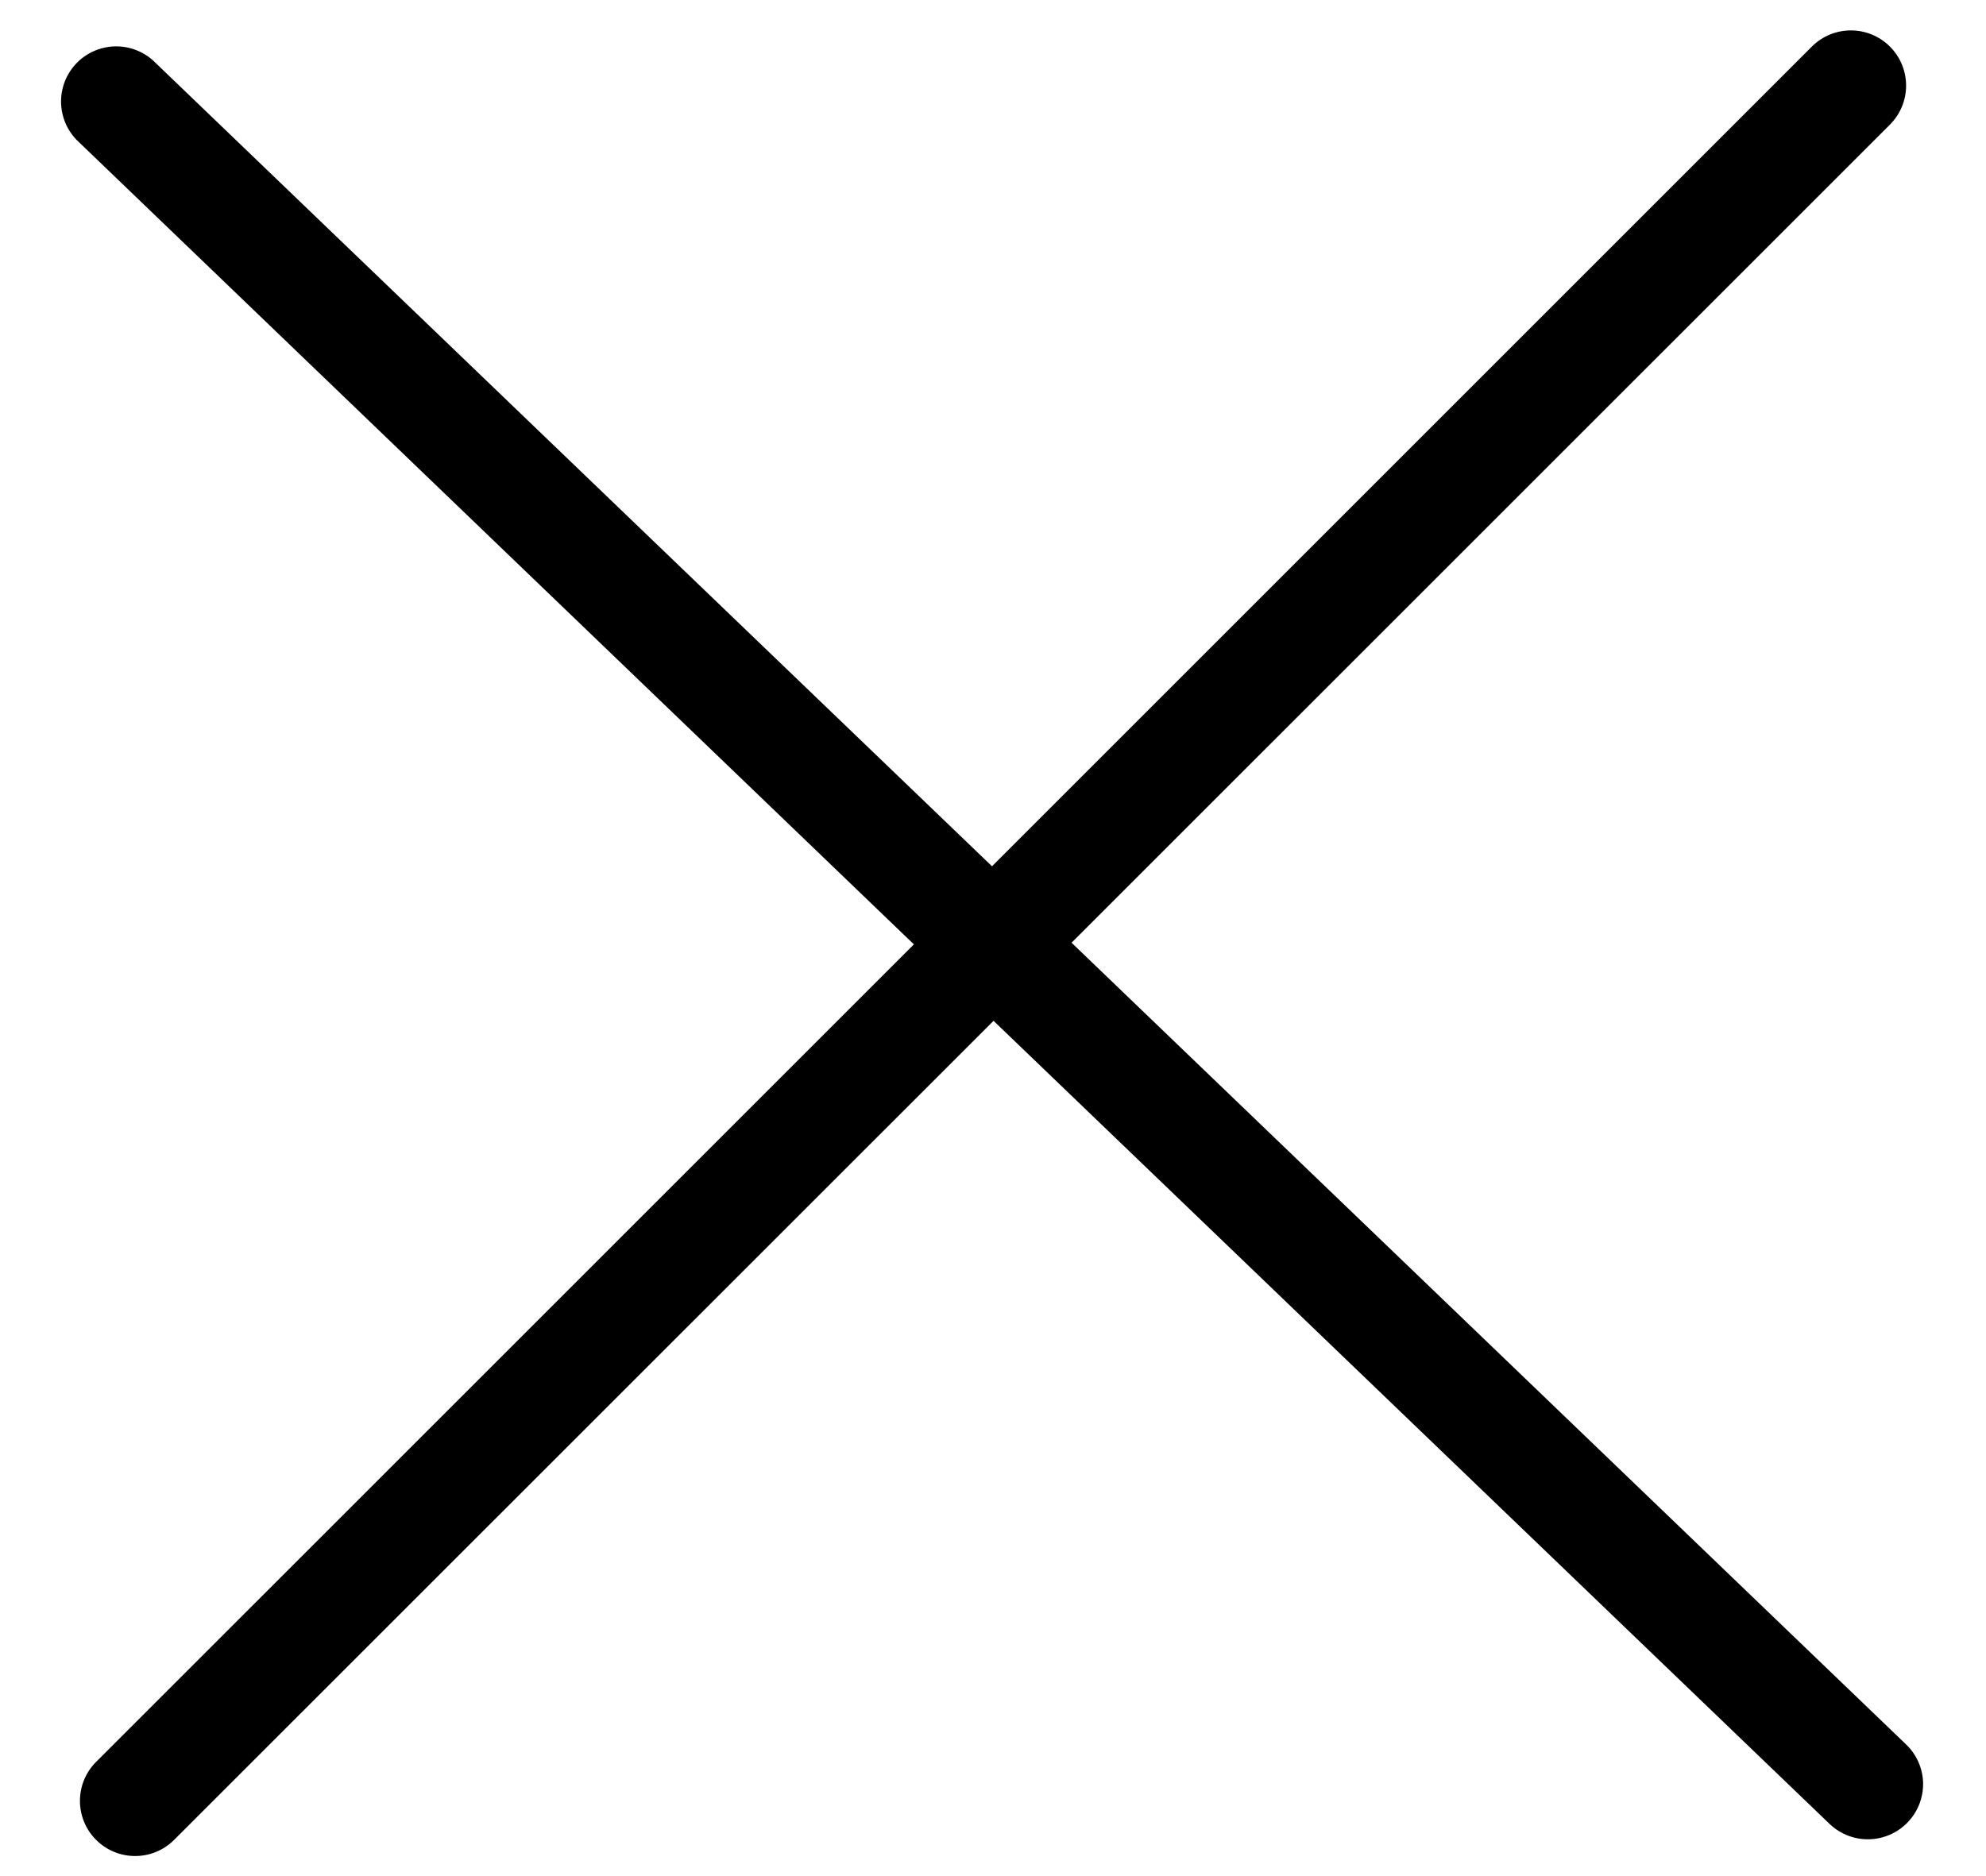
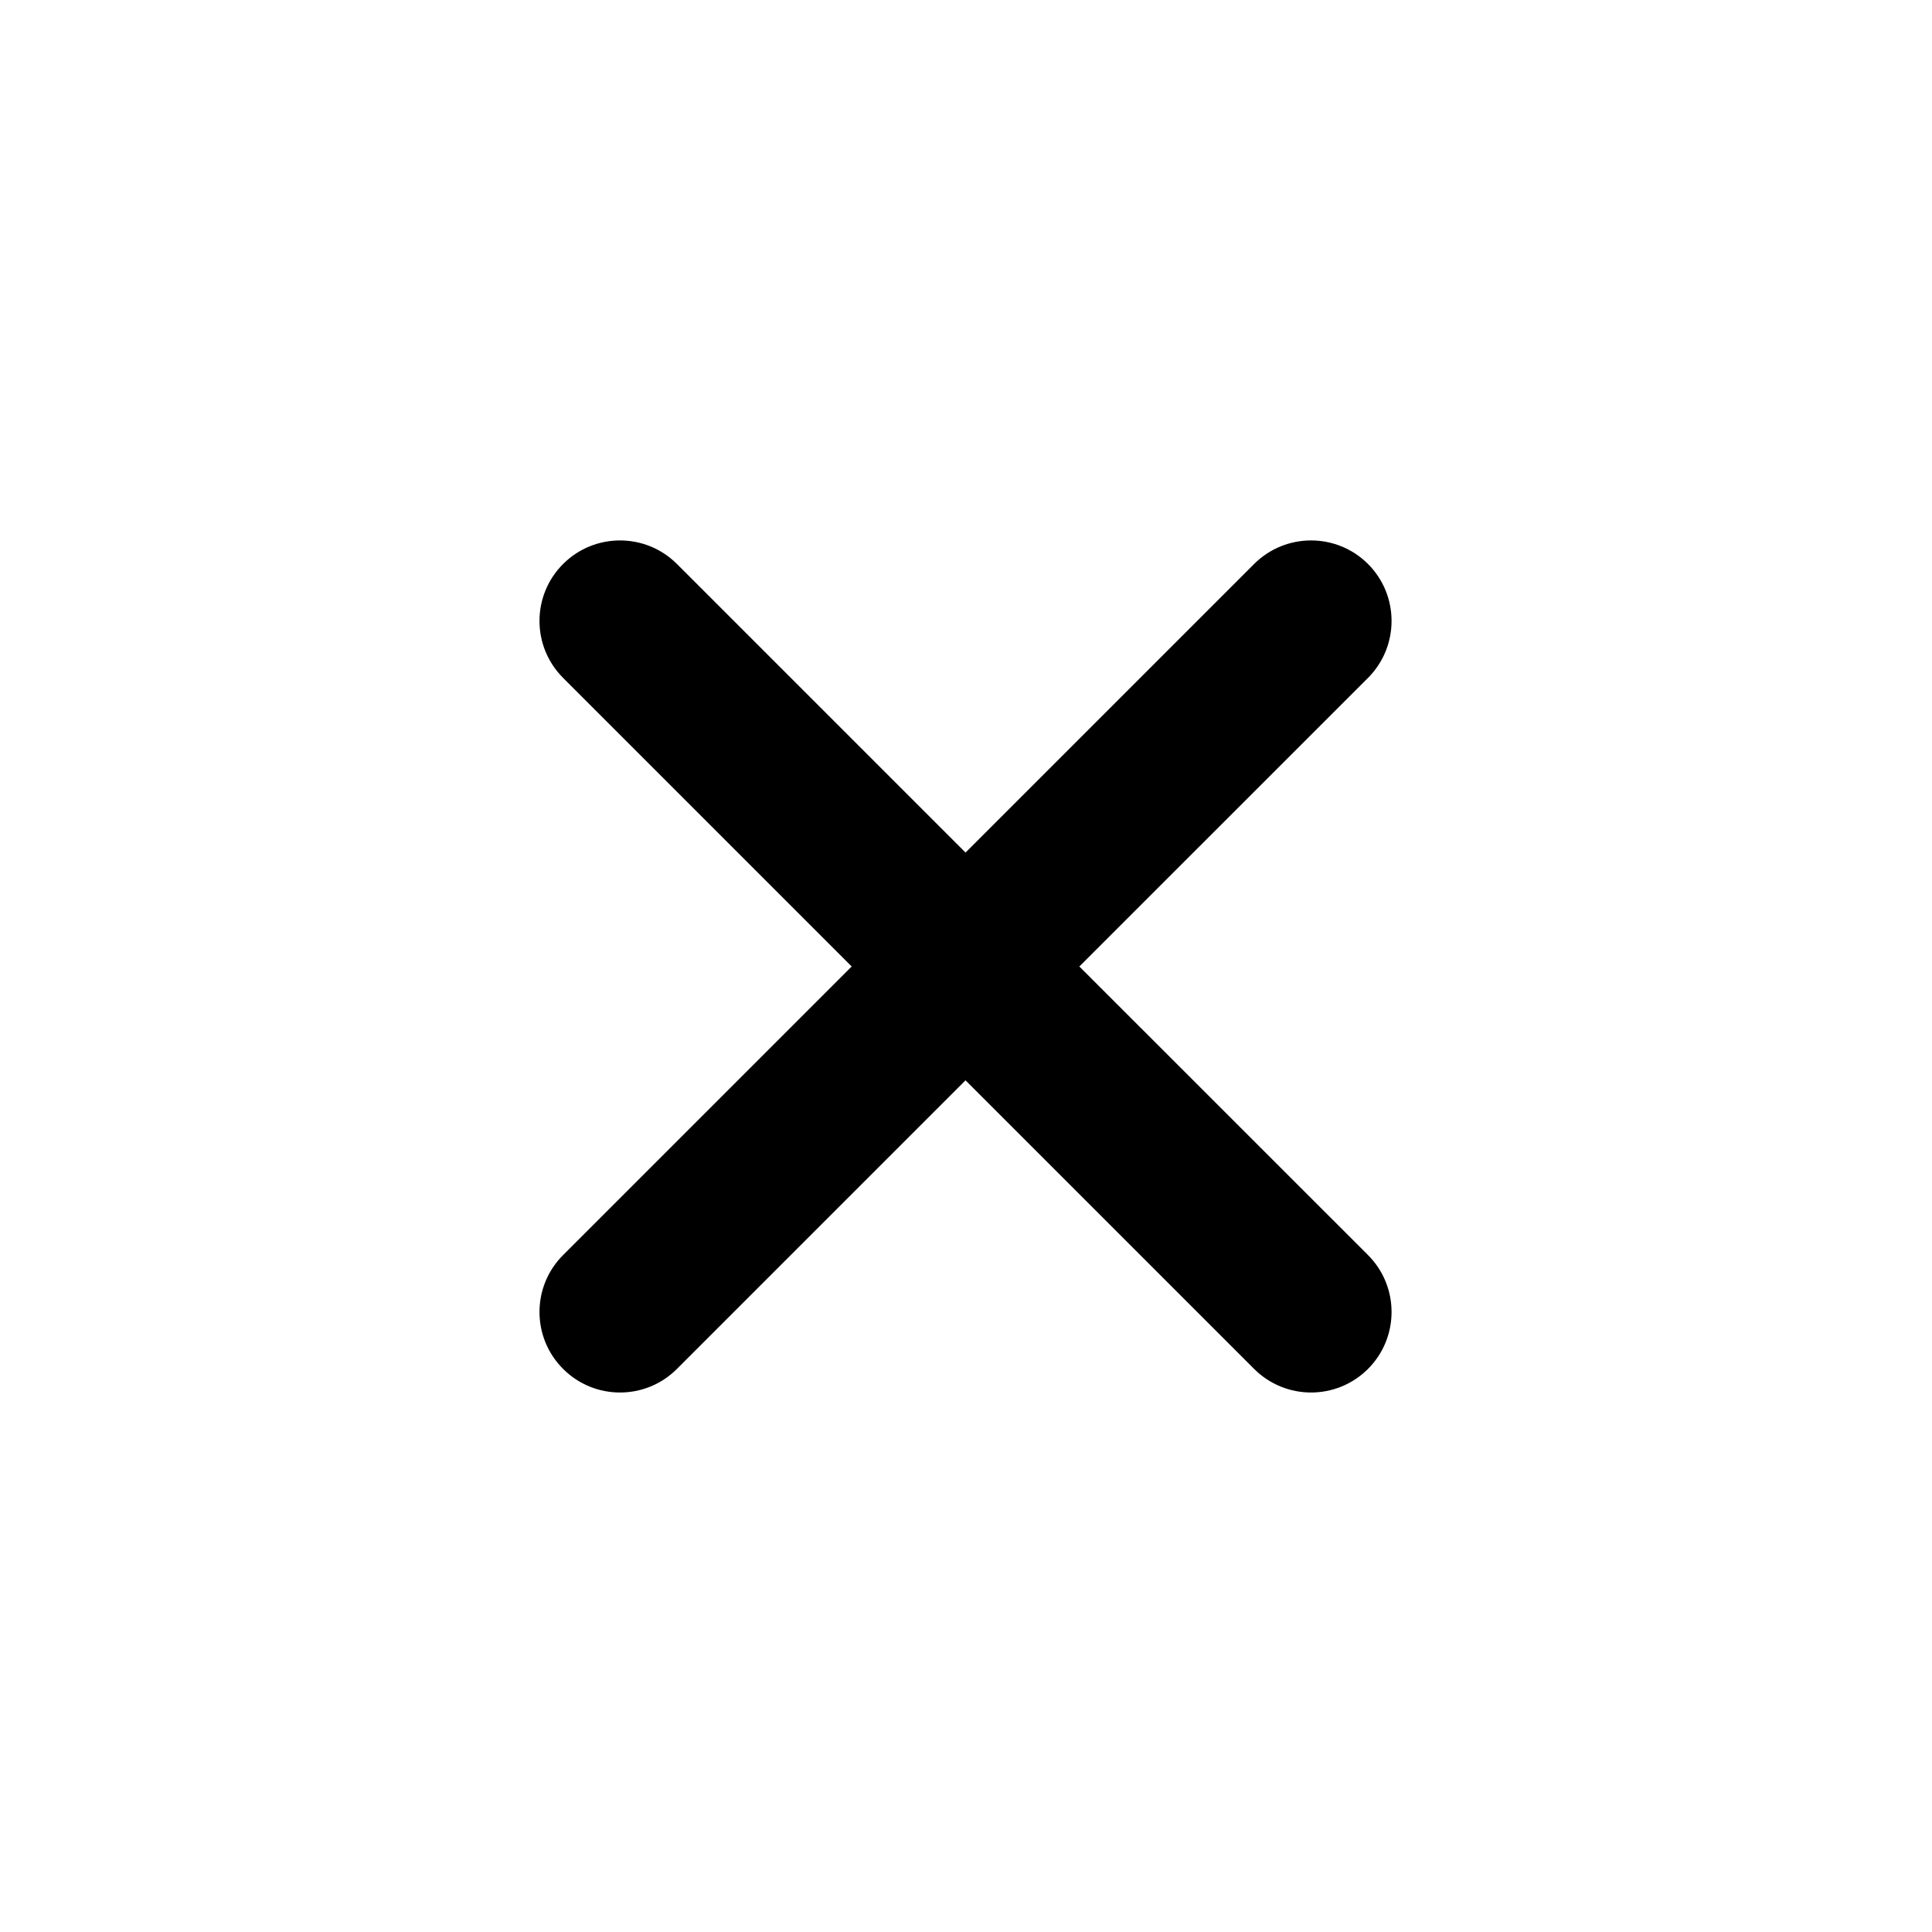
- <svg xmlns="http://www.w3.org/2000/svg" fill="none" class="icon icon-close" viewBox="0 0 18 17">
-   <path fill="currentColor" d="M.865 15.978a.5.5 0 0 0 .707.707l7.433-7.431 7.579 7.282a.501.501 0 0 0 .846-.37.5.5 0 0 0-.153-.351L9.712 8.546l7.417-7.416a.5.5 0 1 0-.707-.708L8.991 7.853 1.413.573a.5.5 0 1 0-.693.72l7.563 7.268z" />
+ <svg xmlns="http://www.w3.org/2000/svg" height="24" class="icon icon-close" viewBox="0 0 24 24" fill="none">
+   <path d="M6.995 7.006C6.604 7.397 6.604 8.03 6.995 8.421L10.58 12.006L6.995 15.591C6.604 15.981 6.604 16.615 6.995 17.005C7.385 17.396 8.019 17.396 8.409 17.005L11.994 13.42L15.579 17.005C15.97 17.396 16.603 17.396 16.994 17.005C17.384 16.615 17.384 15.981 16.994 15.591L13.408 12.006L16.994 8.421C17.384 8.03 17.384 7.397 16.994 7.006C16.603 6.616 15.97 6.616 15.579 7.006L11.994 10.591L8.409 7.006C8.019 6.616 7.385 6.616 6.995 7.006Z" fill="currentColor" />
</svg>
